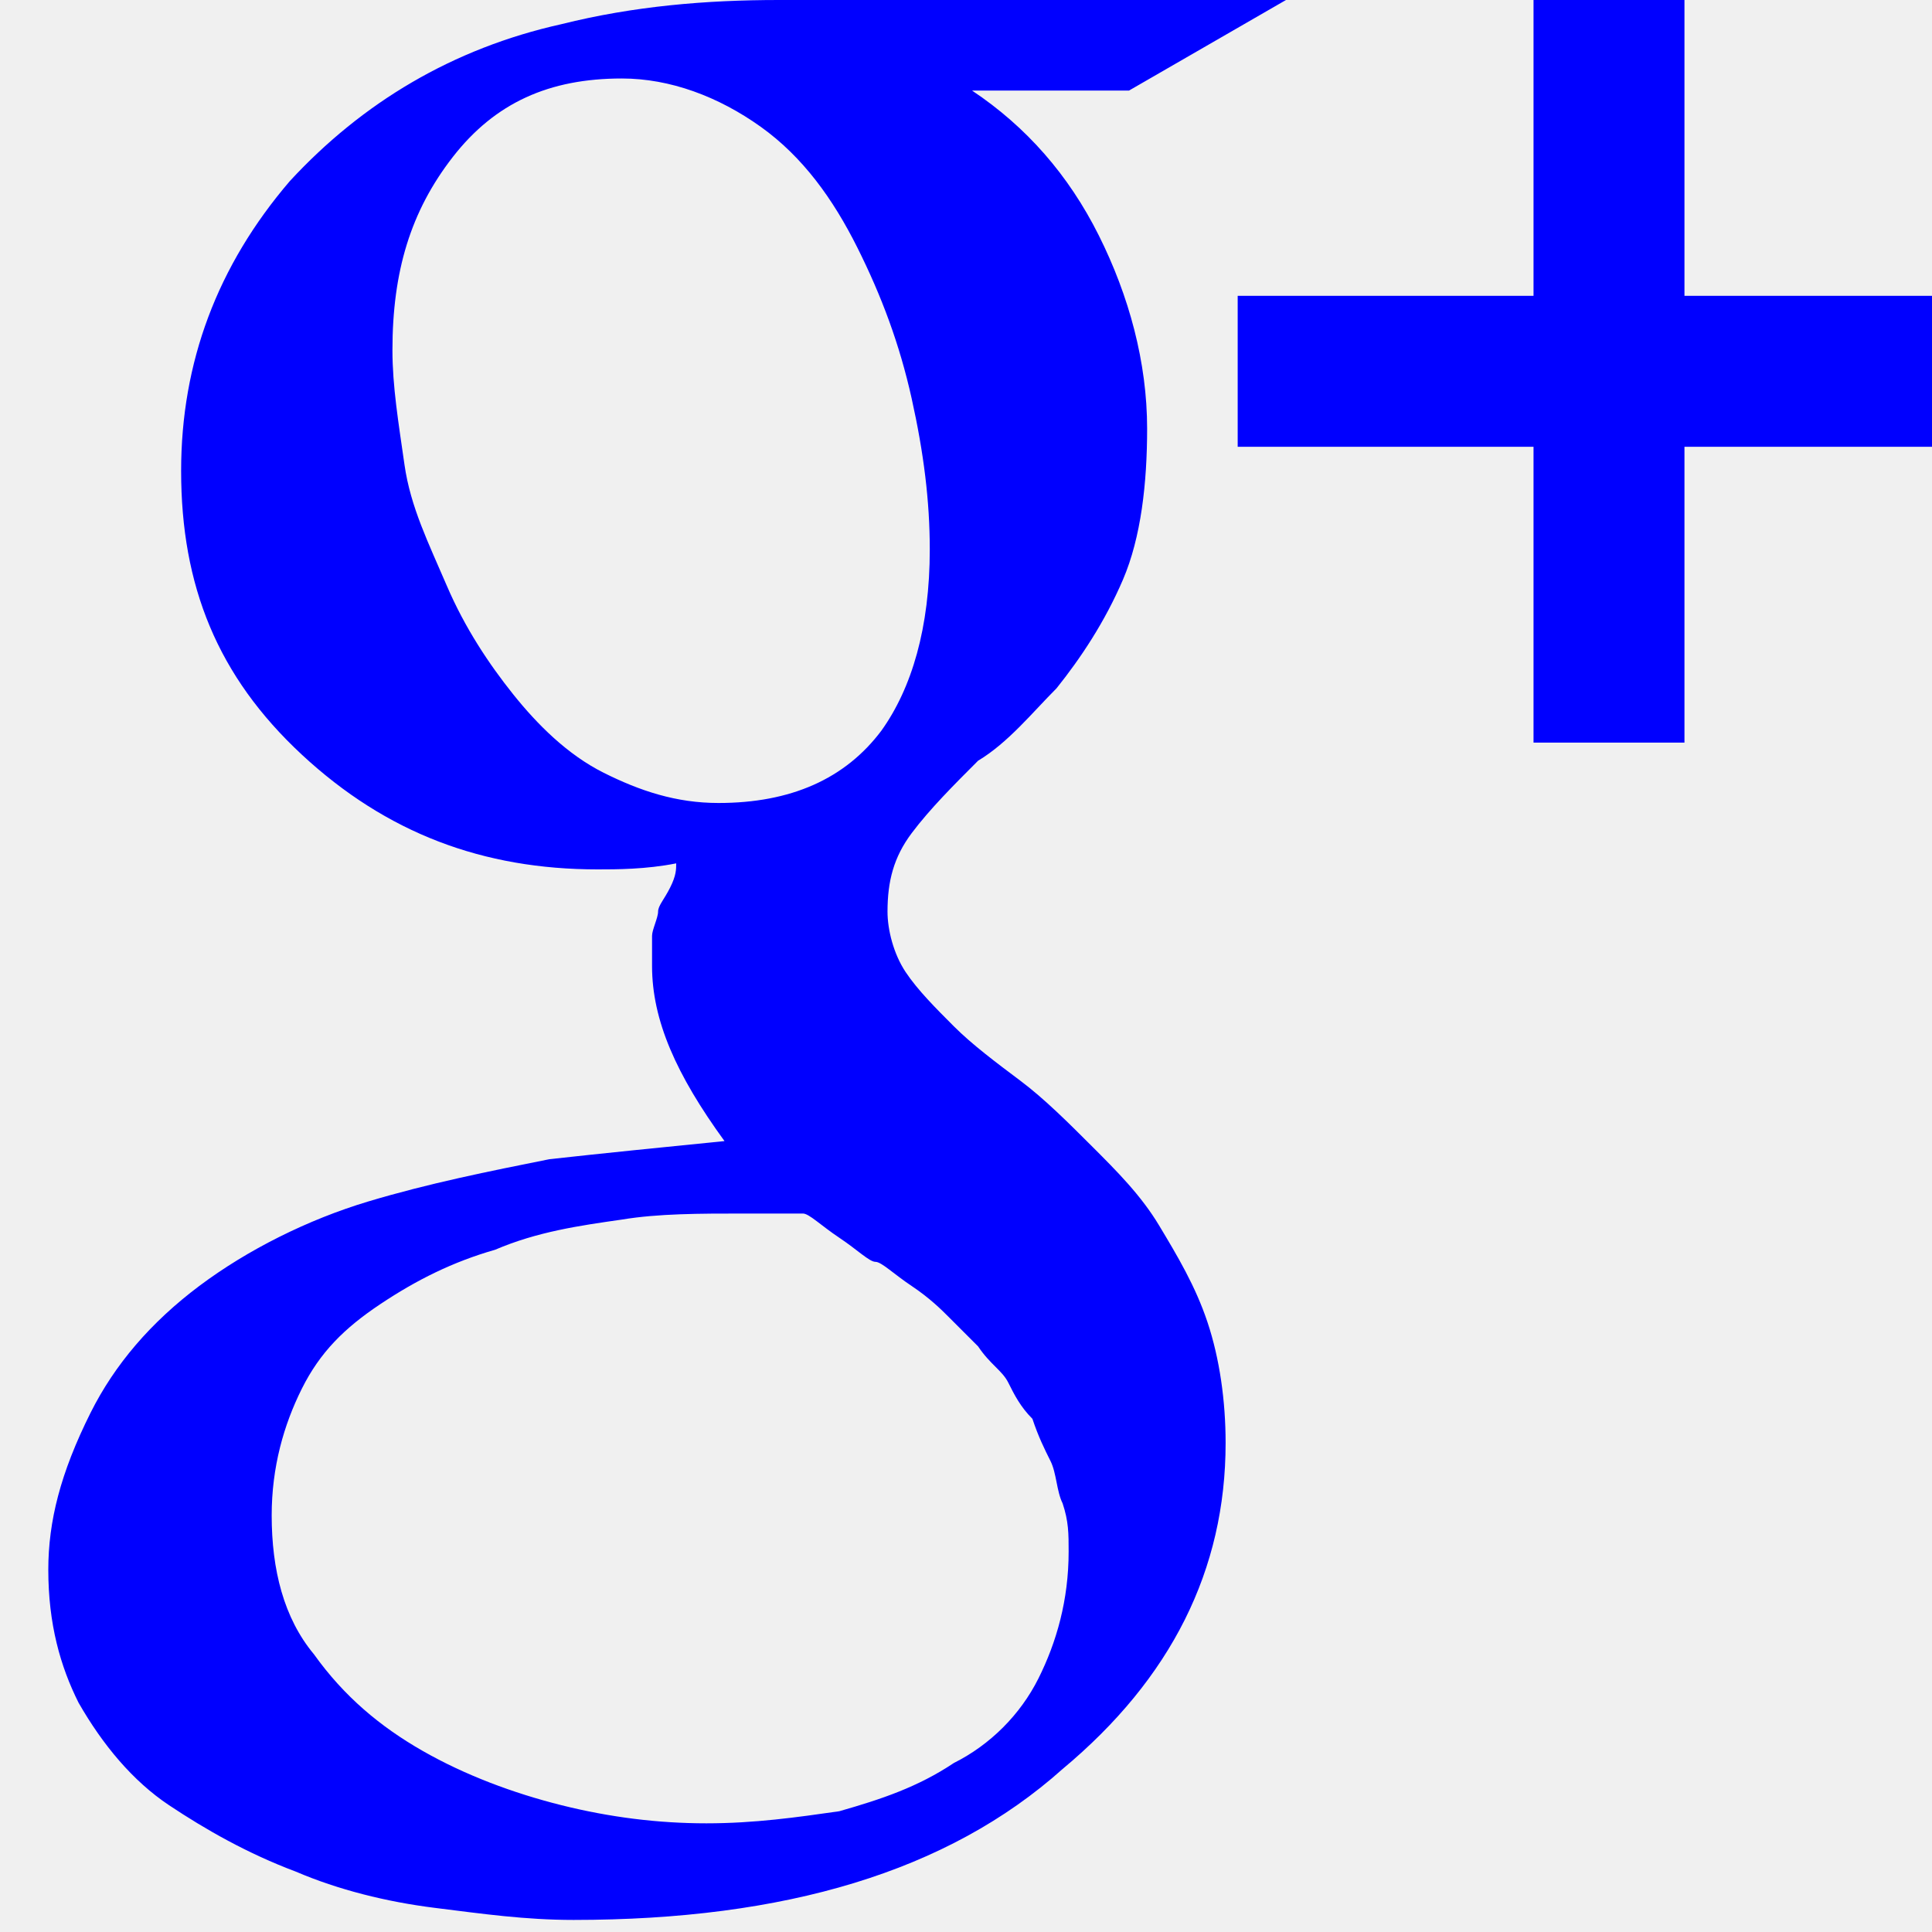
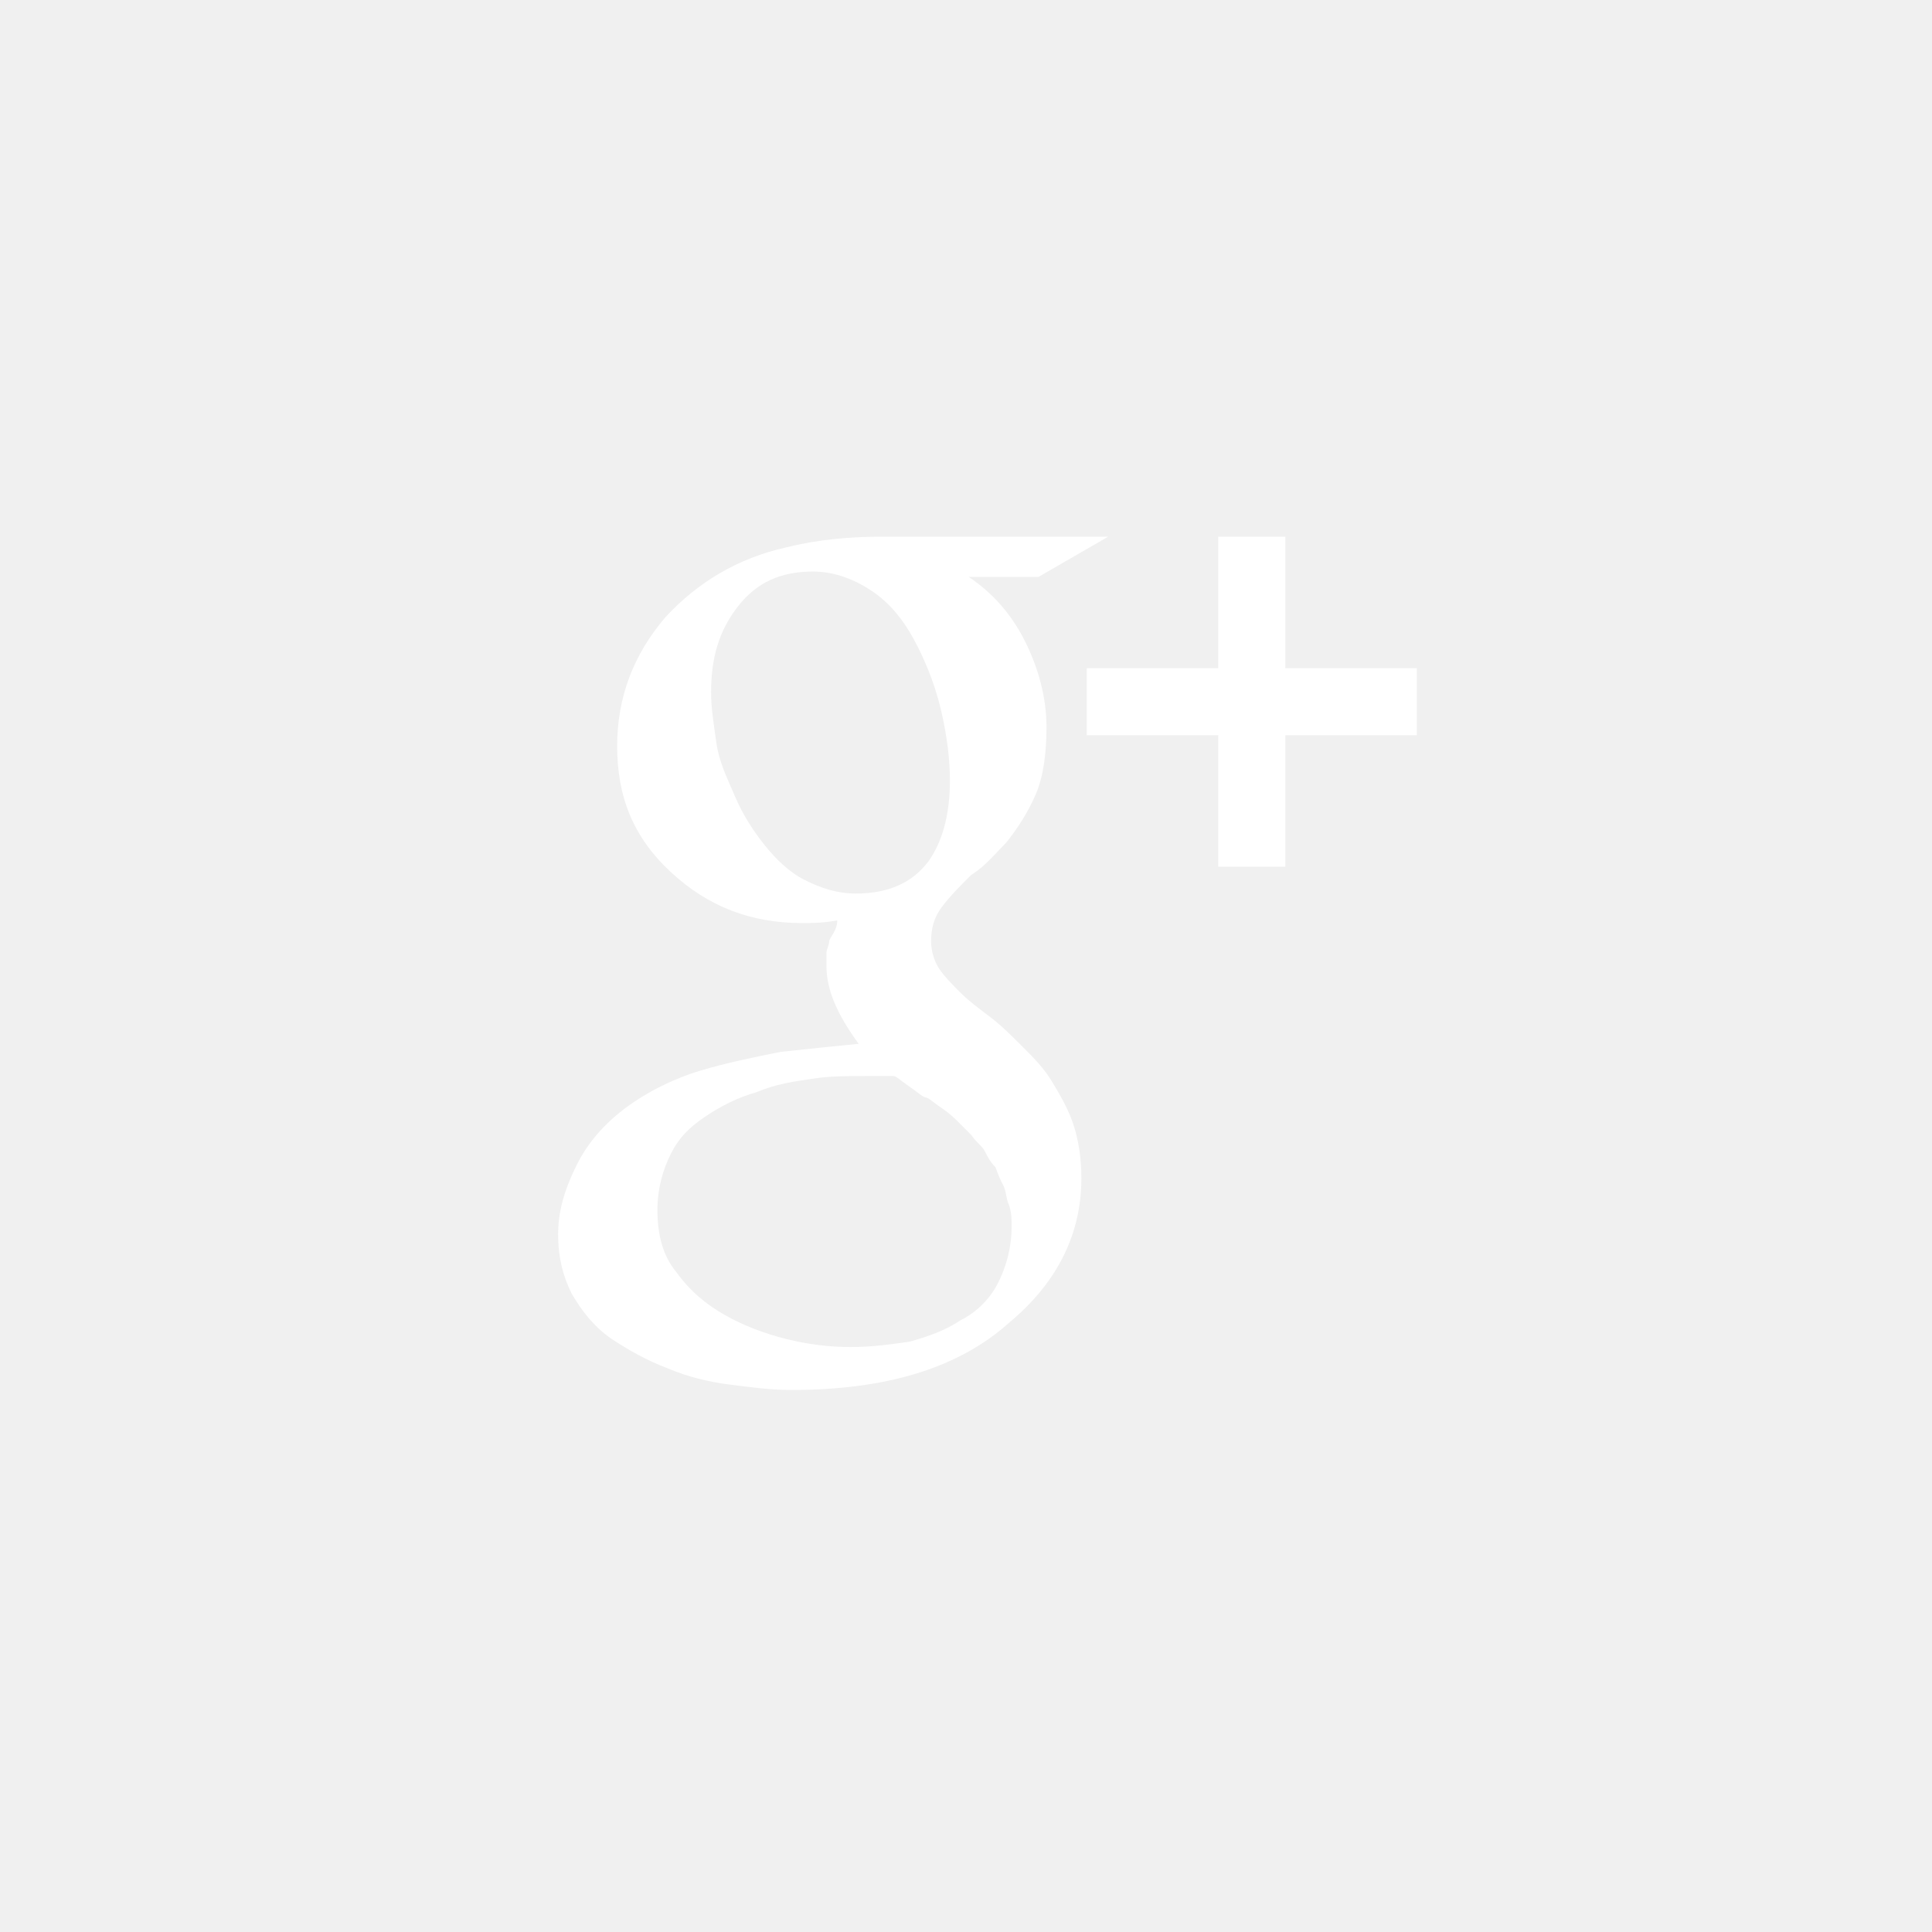
- <svg xmlns="http://www.w3.org/2000/svg" version="1.1" id="Layer_1" x="0px" y="0px" viewBox="0 0 32 32" style="enable-background:new 0 0 32 32;" xml:space="preserve">
+ <svg xmlns="http://www.w3.org/2000/svg" version="1.1" id="Layer_1" x="0px" y="0px" viewBox="-20 -20 72 72" style="enable-background:new 0 0 32 32;" xml:space="preserve">
  <g class="svg-google">
-     <path fill="blue" d="M17.7,25.7c0-0.3,0-0.5-0.1-0.8c-0.1-0.2-0.1-0.5-0.2-0.7c-0.1-0.2-0.2-0.4-0.3-0.7c-0.2-0.2-0.3-0.4-0.4-0.6   c-0.1-0.2-0.3-0.3-0.5-0.6c-0.2-0.2-0.4-0.4-0.5-0.5c-0.1-0.1-0.3-0.3-0.6-0.5c-0.3-0.2-0.5-0.4-0.6-0.4s-0.3-0.2-0.6-0.4   c-0.3-0.2-0.5-0.4-0.6-0.4c-0.2,0-0.5,0-1,0c-0.7,0-1.4,0-2,0.1c-0.7,0.1-1.4,0.2-2.1,0.5c-0.7,0.2-1.3,0.5-1.9,0.9s-1,0.8-1.3,1.4   c-0.3,0.6-0.5,1.3-0.5,2.1c0,0.9,0.2,1.7,0.7,2.3c0.5,0.7,1.1,1.2,1.8,1.6s1.5,0.7,2.3,0.9s1.6,0.3,2.4,0.3c0.8,0,1.5-0.1,2.2-0.2   c0.7-0.2,1.3-0.4,1.9-0.8c0.6-0.3,1.1-0.8,1.4-1.4C17.5,27.2,17.7,26.5,17.7,25.7z M15.4,9.1c0-0.8-0.1-1.6-0.3-2.5   c-0.2-0.9-0.5-1.7-0.9-2.5c-0.4-0.8-0.9-1.5-1.6-2c-0.7-0.5-1.5-0.8-2.3-0.8c-1.2,0-2.1,0.4-2.8,1.3c-0.7,0.9-1,1.9-1,3.2   c0,0.6,0.1,1.2,0.2,1.9c0.1,0.7,0.4,1.3,0.7,2c0.3,0.7,0.7,1.3,1.1,1.8c0.4,0.5,0.9,1,1.5,1.3c0.6,0.3,1.2,0.5,1.9,0.5   c1.2,0,2.1-0.4,2.7-1.2C15.1,11.4,15.4,10.4,15.4,9.1z M12.9,0h8.4l-2.6,1.5h-2.6c0.9,0.6,1.6,1.4,2.1,2.4s0.8,2.1,0.8,3.2   c0,0.9-0.1,1.8-0.4,2.5c-0.3,0.7-0.7,1.3-1.1,1.8c-0.4,0.4-0.8,0.9-1.3,1.2c-0.4,0.4-0.8,0.8-1.1,1.2c-0.3,0.4-0.4,0.8-0.4,1.3   c0,0.3,0.1,0.7,0.3,1c0.2,0.3,0.5,0.6,0.8,0.9c0.3,0.3,0.7,0.6,1.1,0.9c0.4,0.3,0.8,0.7,1.2,1.1c0.4,0.4,0.8,0.8,1.1,1.3   c0.3,0.5,0.6,1,0.8,1.6c0.2,0.6,0.3,1.3,0.3,2c0,2.1-0.9,3.9-2.7,5.4c-1.9,1.7-4.6,2.5-8.1,2.5c-0.8,0-1.5-0.1-2.3-0.2   c-0.8-0.1-1.6-0.3-2.3-0.6c-0.8-0.3-1.5-0.7-2.1-1.1c-0.6-0.4-1.1-1-1.5-1.7C1,27.6,0.8,26.9,0.8,26c0-0.8,0.2-1.6,0.7-2.6   c0.4-0.8,1-1.5,1.8-2.1c0.8-0.6,1.8-1.1,2.8-1.4c1-0.3,2-0.5,3-0.7c0.9-0.1,1.9-0.2,2.9-0.3c-0.8-1.1-1.2-2-1.2-2.9   c0-0.2,0-0.3,0-0.5c0-0.1,0.1-0.3,0.1-0.4c0-0.1,0.1-0.2,0.2-0.4c0.1-0.2,0.1-0.3,0.1-0.4c-0.5,0.1-1,0.1-1.3,0.1   c-1.9,0-3.5-0.6-4.9-1.9c-1.4-1.3-2-2.8-2-4.7c0-1.8,0.6-3.4,1.8-4.8C6,1.7,7.5,0.8,9.3,0.4C10.5,0.1,11.7,0,12.9,0z M32.8,4.9v2.5   h-4.9v4.9h-2.5V7.4h-4.9V4.9h4.9V0h2.5v4.9H32.8z" />
+     <path fill="white" d="M17.7,25.7c0-0.3,0-0.5-0.1-0.8c-0.1-0.2-0.1-0.5-0.2-0.7c-0.1-0.2-0.2-0.4-0.3-0.7c-0.2-0.2-0.3-0.4-0.4-0.6   c-0.1-0.2-0.3-0.3-0.5-0.6c-0.2-0.2-0.4-0.4-0.5-0.5c-0.1-0.1-0.3-0.3-0.6-0.5c-0.3-0.2-0.5-0.4-0.6-0.4s-0.3-0.2-0.6-0.4   c-0.3-0.2-0.5-0.4-0.6-0.4c-0.2,0-0.5,0-1,0c-0.7,0-1.4,0-2,0.1c-0.7,0.1-1.4,0.2-2.1,0.5c-0.7,0.2-1.3,0.5-1.9,0.9s-1,0.8-1.3,1.4   c-0.3,0.6-0.5,1.3-0.5,2.1c0,0.9,0.2,1.7,0.7,2.3c0.5,0.7,1.1,1.2,1.8,1.6s1.5,0.7,2.3,0.9s1.6,0.3,2.4,0.3c0.8,0,1.5-0.1,2.2-0.2   c0.7-0.2,1.3-0.4,1.9-0.8c0.6-0.3,1.1-0.8,1.4-1.4C17.5,27.2,17.7,26.5,17.7,25.7z M15.4,9.1c0-0.8-0.1-1.6-0.3-2.5   c-0.2-0.9-0.5-1.7-0.9-2.5c-0.4-0.8-0.9-1.5-1.6-2c-0.7-0.5-1.5-0.8-2.3-0.8c-1.2,0-2.1,0.4-2.8,1.3c-0.7,0.9-1,1.9-1,3.2   c0,0.6,0.1,1.2,0.2,1.9c0.1,0.7,0.4,1.3,0.7,2c0.3,0.7,0.7,1.3,1.1,1.8c0.4,0.5,0.9,1,1.5,1.3c0.6,0.3,1.2,0.5,1.9,0.5   c1.2,0,2.1-0.4,2.7-1.2C15.1,11.4,15.4,10.4,15.4,9.1z M12.9,0h8.4l-2.6,1.5h-2.6c0.9,0.6,1.6,1.4,2.1,2.4s0.8,2.1,0.8,3.2   c0,0.9-0.1,1.8-0.4,2.5c-0.3,0.7-0.7,1.3-1.1,1.8c-0.4,0.4-0.8,0.9-1.3,1.2c-0.4,0.4-0.8,0.8-1.1,1.2c-0.3,0.4-0.4,0.8-0.4,1.3   c0,0.3,0.1,0.7,0.3,1c0.2,0.3,0.5,0.6,0.8,0.9c0.3,0.3,0.7,0.6,1.1,0.9c0.4,0.3,0.8,0.7,1.2,1.1c0.4,0.4,0.8,0.8,1.1,1.3   c0.3,0.5,0.6,1,0.8,1.6c0.2,0.6,0.3,1.3,0.3,2c0,2.1-0.9,3.9-2.7,5.4c-1.9,1.7-4.6,2.5-8.1,2.5c-0.8,0-1.5-0.1-2.3-0.2   c-0.8-0.1-1.6-0.3-2.3-0.6c-0.8-0.3-1.5-0.7-2.1-1.1c-0.6-0.4-1.1-1-1.5-1.7C1,27.6,0.8,26.9,0.8,26c0-0.8,0.2-1.6,0.7-2.6   c0.4-0.8,1-1.5,1.8-2.1c0.8-0.6,1.8-1.1,2.8-1.4c1-0.3,2-0.5,3-0.7c0.9-0.1,1.9-0.2,2.9-0.3c-0.8-1.1-1.2-2-1.2-2.9   c0-0.2,0-0.3,0-0.5c0-0.1,0.1-0.3,0.1-0.4c0-0.1,0.1-0.2,0.2-0.4c0.1-0.2,0.1-0.3,0.1-0.4c-0.5,0.1-1,0.1-1.3,0.1   c-1.9,0-3.5-0.6-4.9-1.9c-1.4-1.3-2-2.8-2-4.7c0-1.8,0.6-3.4,1.8-4.8C6,1.7,7.5,0.8,9.3,0.4C10.5,0.1,11.7,0,12.9,0z M32.8,4.9v2.5   h-4.9v4.9h-2.5V7.4h-4.9V4.9h4.9V0h2.5v4.9H32.8z" />
  </g>
</svg>
